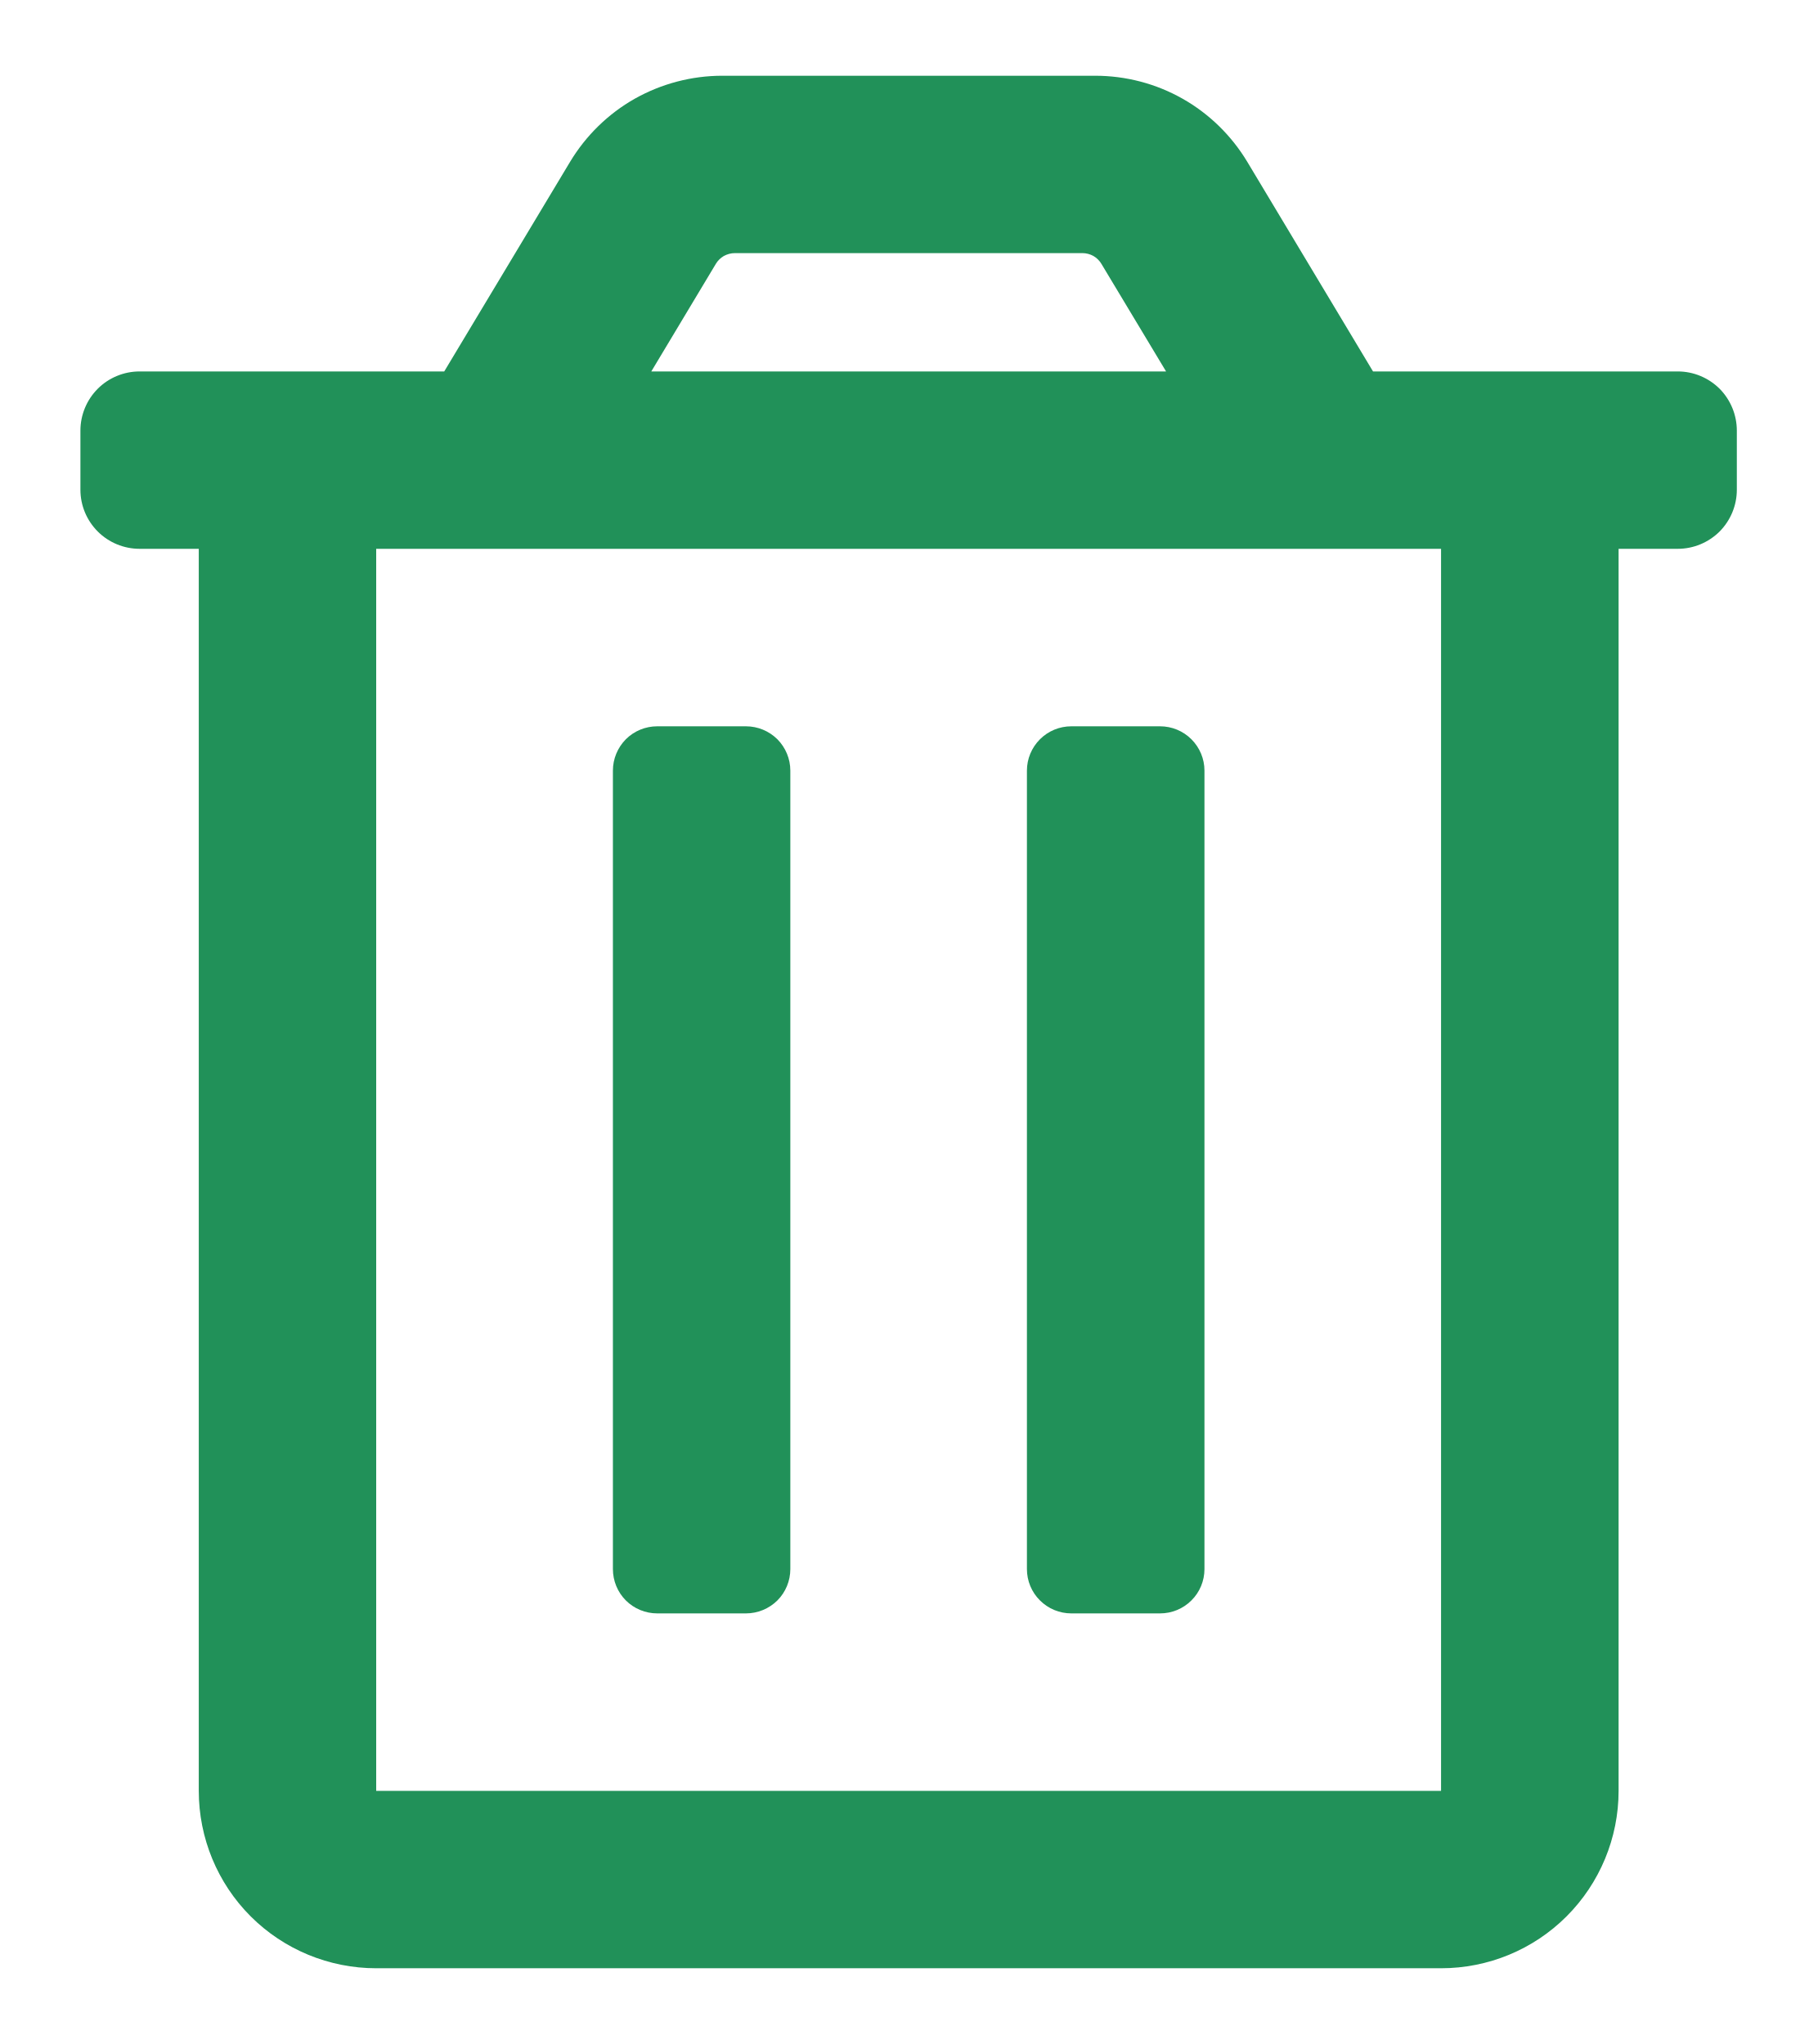
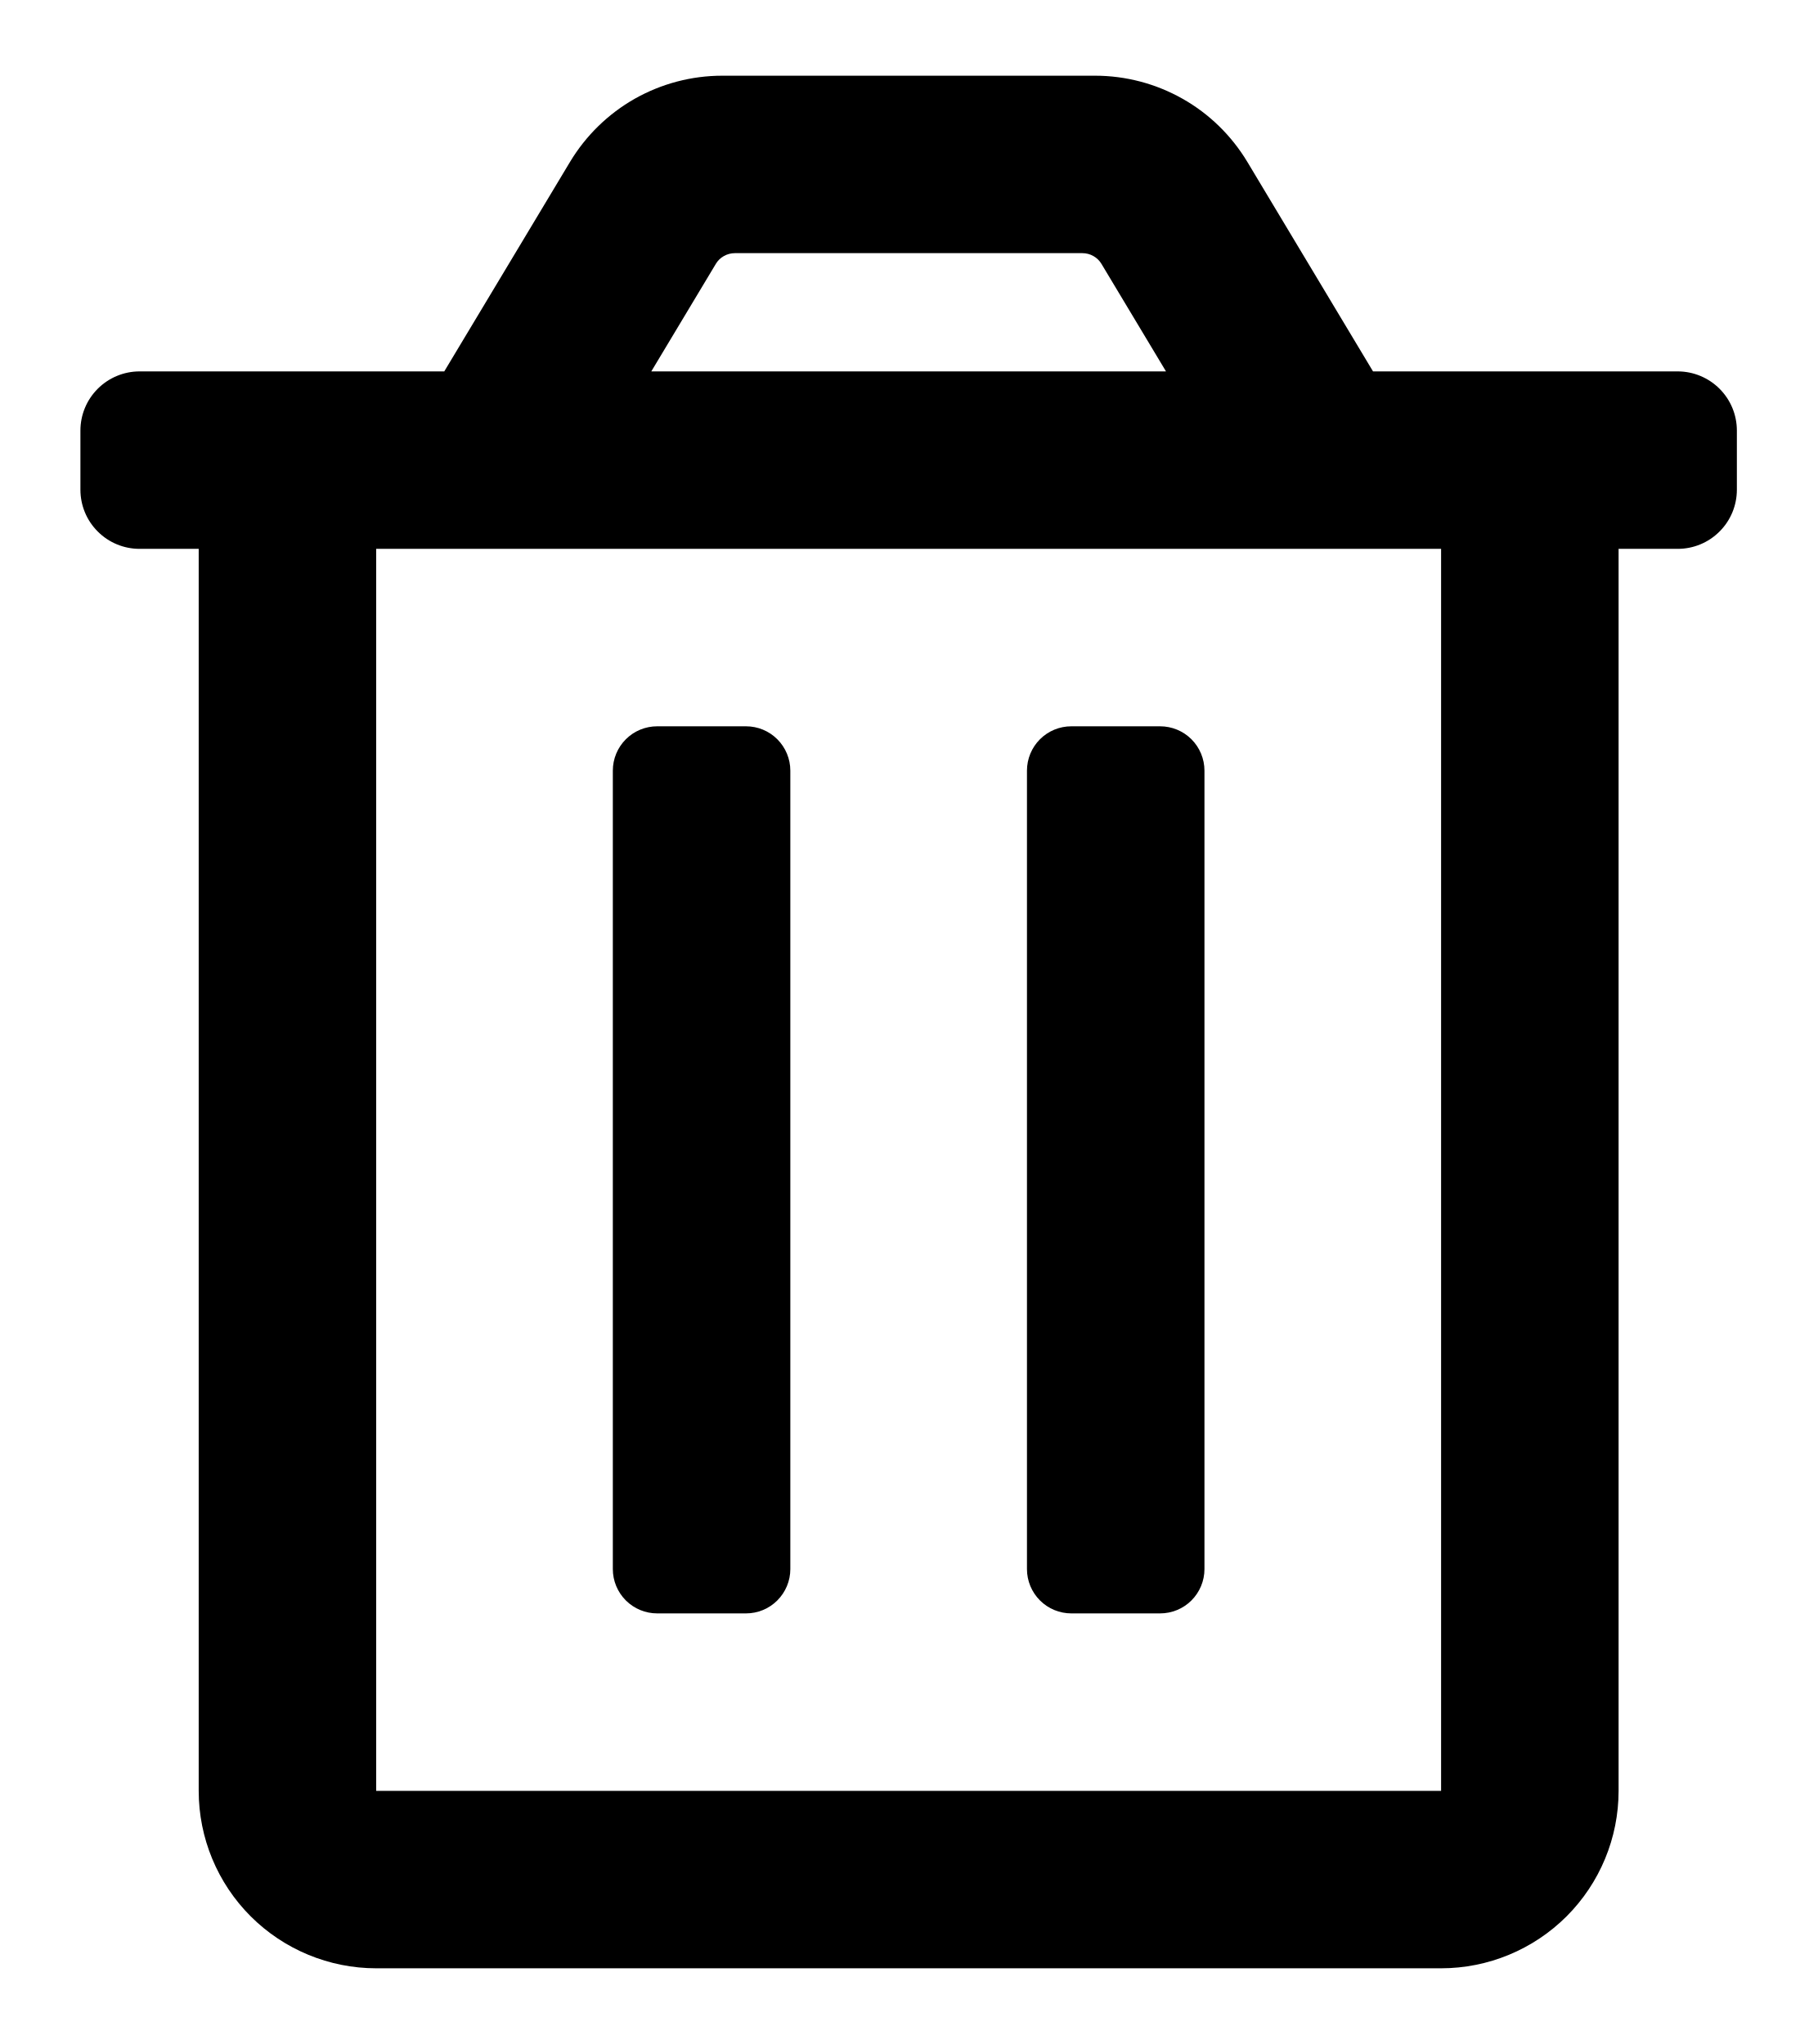
- <svg xmlns="http://www.w3.org/2000/svg" width="16" height="18" viewBox="0 0 16 18" fill="none">
-   <path d="M9.432 14.208H10.213C10.317 14.208 10.416 14.167 10.489 14.094C10.563 14.021 10.604 13.921 10.604 13.818V6.786C10.604 6.683 10.563 6.584 10.489 6.51C10.416 6.437 10.317 6.396 10.213 6.396H9.432C9.328 6.396 9.229 6.437 9.156 6.51C9.082 6.584 9.041 6.683 9.041 6.786V13.818C9.041 13.921 9.082 14.021 9.156 14.094C9.229 14.167 9.328 14.208 9.432 14.208ZM14.771 3.271H12.088L10.981 1.425C10.842 1.194 10.646 1.002 10.411 0.869C10.176 0.736 9.911 0.667 9.641 0.667H6.359C6.089 0.667 5.824 0.737 5.589 0.869C5.354 1.002 5.158 1.194 5.019 1.425L3.911 3.271H1.229C1.091 3.271 0.958 3.326 0.861 3.423C0.763 3.521 0.708 3.654 0.708 3.792L0.708 4.313C0.708 4.451 0.763 4.583 0.861 4.681C0.958 4.778 1.091 4.833 1.229 4.833H1.75V15.771C1.75 16.185 1.914 16.583 2.207 16.876C2.5 17.169 2.898 17.333 3.312 17.333H12.687C13.102 17.333 13.499 17.169 13.792 16.876C14.085 16.583 14.25 16.185 14.25 15.771V4.833H14.771C14.909 4.833 15.041 4.778 15.139 4.681C15.236 4.583 15.291 4.451 15.291 4.313V3.792C15.291 3.654 15.236 3.521 15.139 3.423C15.041 3.326 14.909 3.271 14.771 3.271ZM6.302 2.324C6.319 2.295 6.344 2.271 6.373 2.254C6.403 2.238 6.436 2.229 6.47 2.229H9.53C9.563 2.229 9.597 2.238 9.626 2.254C9.655 2.271 9.68 2.295 9.697 2.324L10.266 3.271H5.734L6.302 2.324ZM12.687 15.771H3.312V4.833H12.687V15.771ZM5.786 14.208H6.567C6.671 14.208 6.77 14.167 6.844 14.094C6.917 14.021 6.958 13.921 6.958 13.818V6.786C6.958 6.683 6.917 6.584 6.844 6.51C6.77 6.437 6.671 6.396 6.567 6.396H5.786C5.683 6.396 5.583 6.437 5.51 6.51C5.437 6.584 5.396 6.683 5.396 6.786V13.818C5.396 13.921 5.437 14.021 5.51 14.094C5.583 14.167 5.683 14.208 5.786 14.208Z" fill="#219159" />
+ <svg xmlns="http://www.w3.org/2000/svg" width="24" height="27" viewBox="0 0 24 27" fill="none">
+   <path d="M14.148 21.312H15.32C15.475 21.312 15.624 21.251 15.734 21.141C15.844 21.031 15.906 20.882 15.906 20.727V10.18C15.906 10.024 15.844 9.875 15.734 9.765C15.624 9.655 15.475 9.594 15.32 9.594H14.148C13.993 9.594 13.844 9.655 13.734 9.765C13.624 9.875 13.562 10.024 13.562 10.18V20.727C13.562 20.882 13.624 21.031 13.734 21.141C13.844 21.251 13.993 21.312 14.148 21.312ZM22.156 4.906H18.132L16.472 2.138C16.263 1.791 15.969 1.503 15.616 1.304C15.264 1.105 14.866 1 14.461 1H9.538C9.133 1 8.736 1.105 8.383 1.304C8.031 1.504 7.737 1.791 7.528 2.138L5.867 4.906H1.843C1.636 4.906 1.437 4.989 1.291 5.135C1.144 5.282 1.062 5.48 1.062 5.688V6.469C1.062 6.676 1.144 6.875 1.291 7.021C1.437 7.168 1.636 7.25 1.843 7.25H2.624V23.656C2.624 24.278 2.871 24.874 3.311 25.314C3.751 25.753 4.347 26 4.968 26H19.031C19.652 26 20.248 25.753 20.688 25.314C21.128 24.874 21.375 24.278 21.375 23.656V7.25H22.156C22.363 7.25 22.562 7.168 22.708 7.021C22.855 6.875 22.937 6.676 22.937 6.469V5.688C22.937 5.48 22.855 5.282 22.708 5.135C22.562 4.989 22.363 4.906 22.156 4.906ZM9.453 3.486C9.479 3.442 9.516 3.406 9.56 3.382C9.604 3.357 9.654 3.344 9.705 3.344H14.294C14.345 3.344 14.395 3.357 14.439 3.382C14.483 3.407 14.52 3.442 14.546 3.486L15.398 4.906H8.601L9.453 3.486ZM19.031 23.656H4.968V7.25H19.031V23.656ZM8.679 21.312H9.851C10.007 21.312 10.155 21.251 10.265 21.141C10.375 21.031 10.437 20.882 10.437 20.727V10.18C10.437 10.024 10.375 9.875 10.265 9.765C10.155 9.655 10.007 9.594 9.851 9.594H8.679C8.524 9.594 8.375 9.655 8.265 9.765C8.155 9.875 8.093 10.024 8.093 10.18V20.727C8.093 20.882 8.155 21.031 8.265 21.141C8.375 21.251 8.524 21.312 8.679 21.312Z" fill="black" />
</svg>
